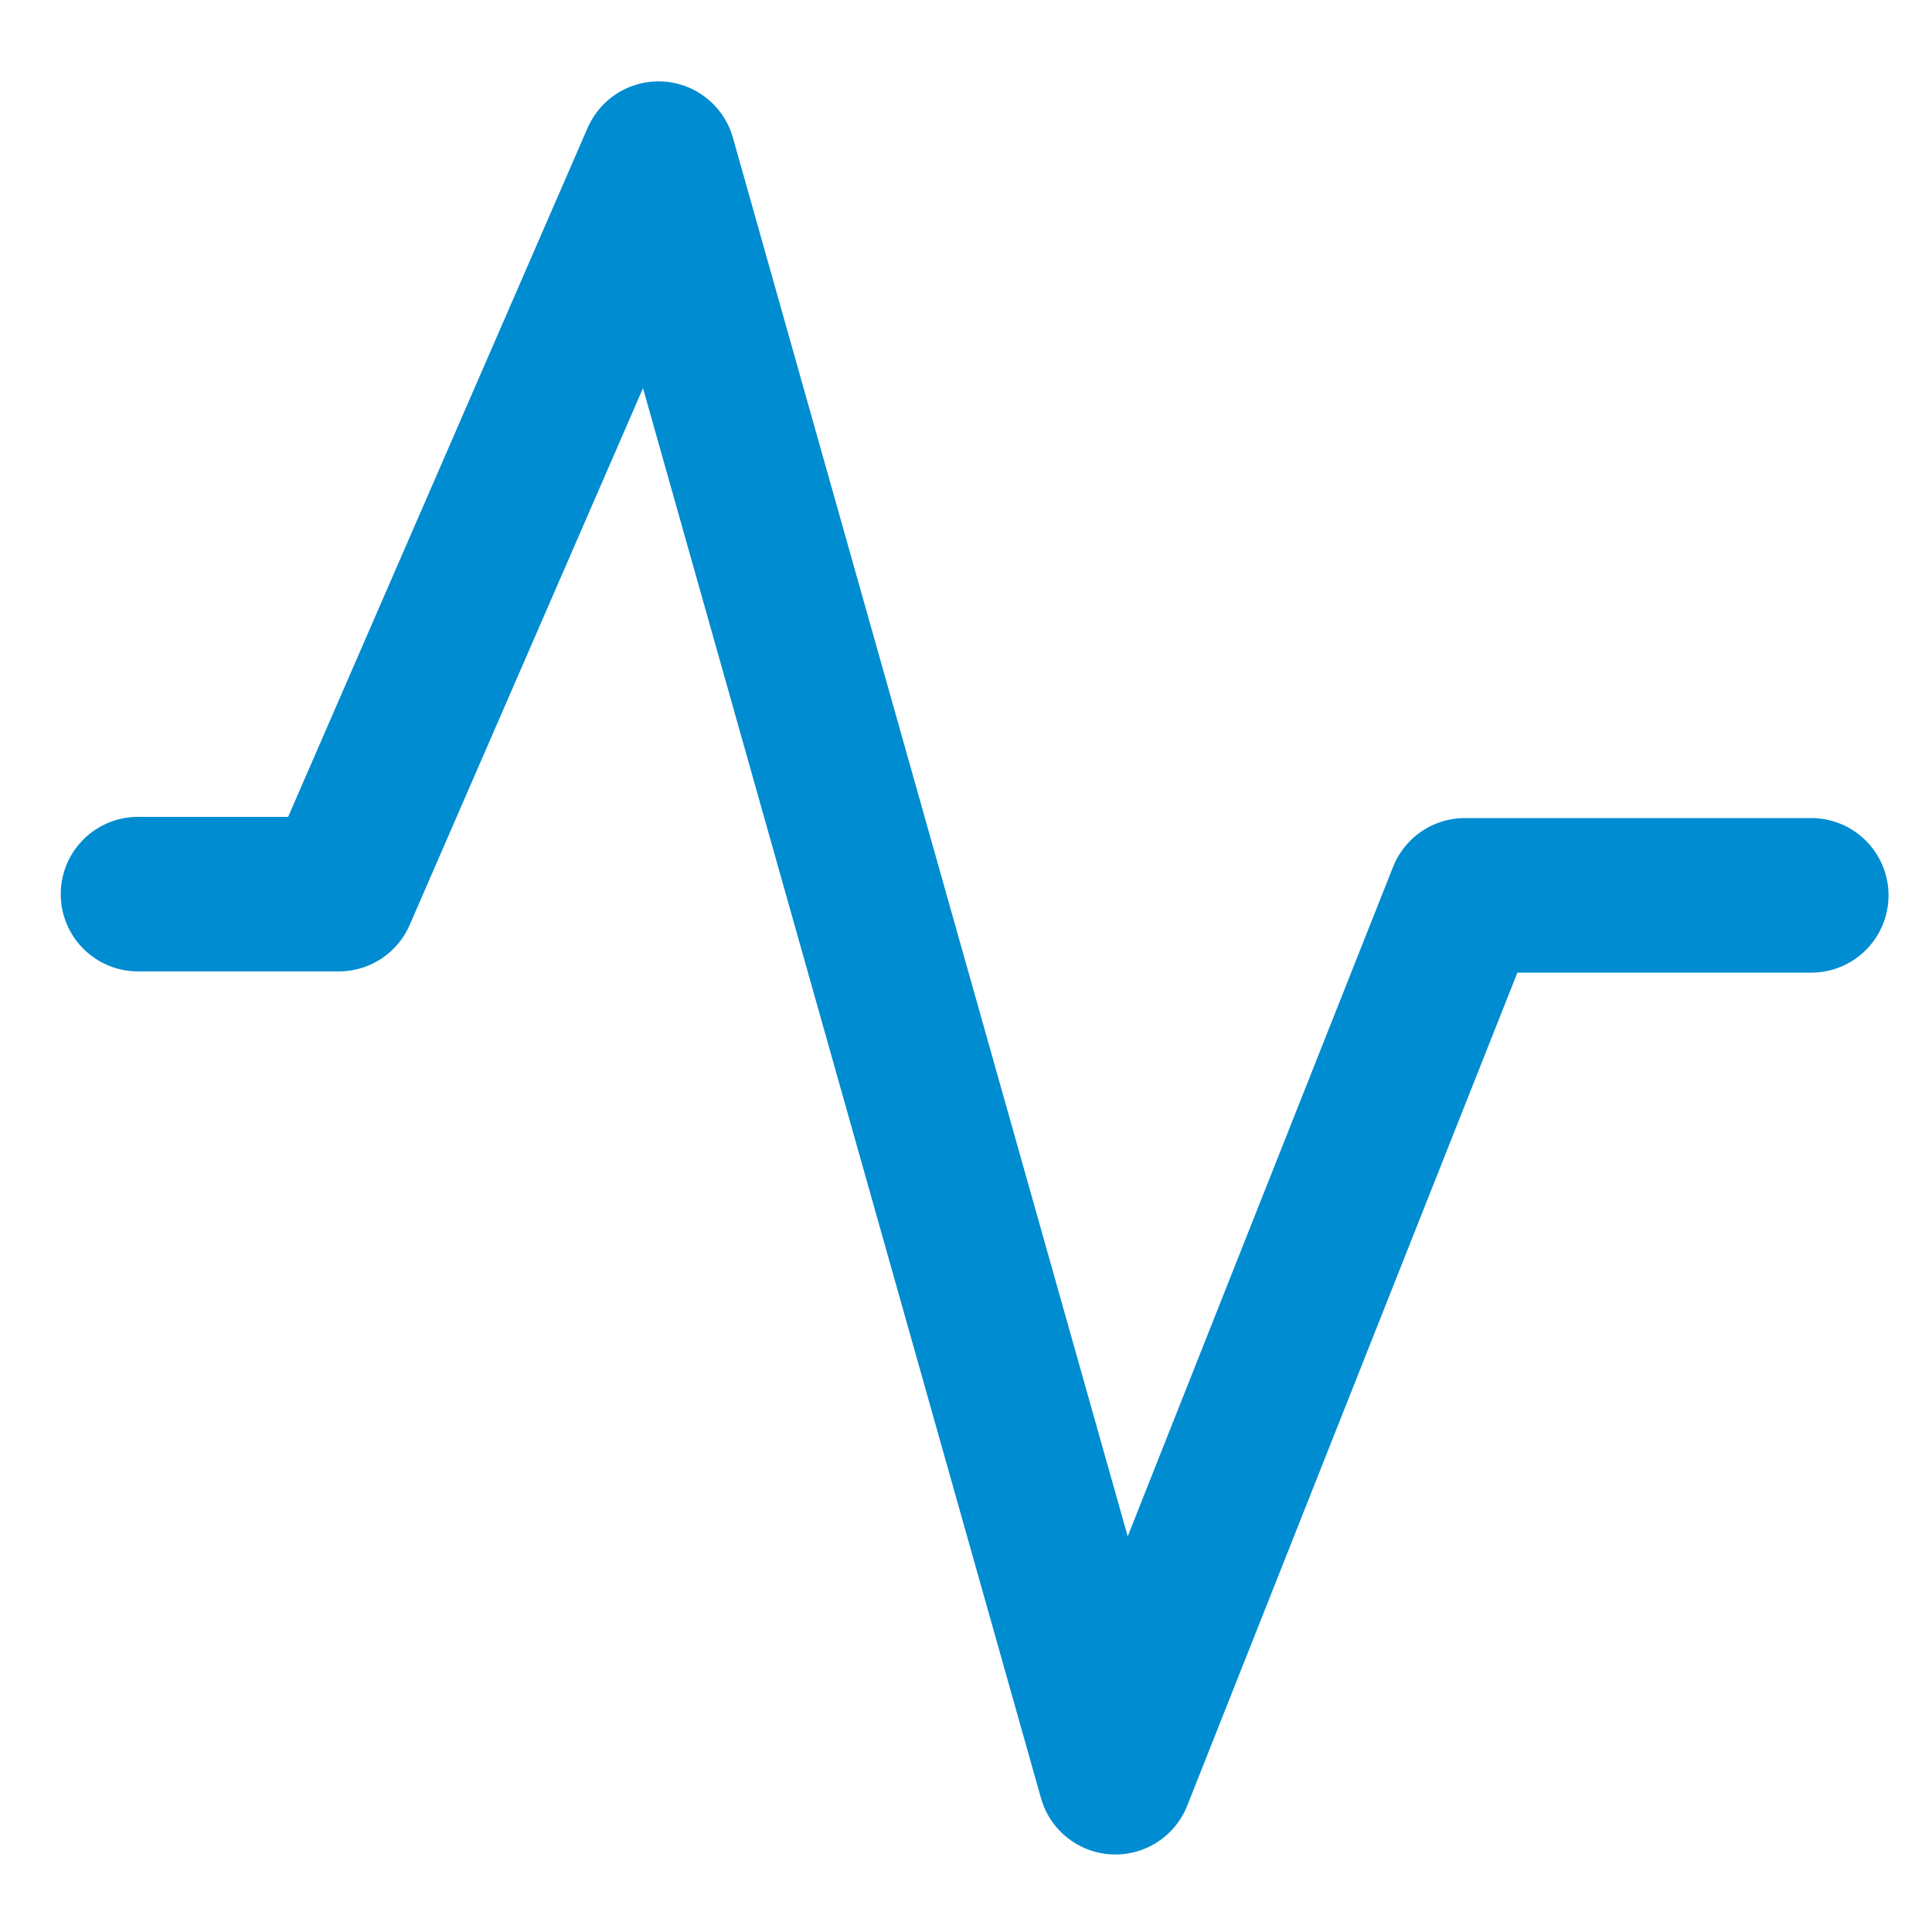
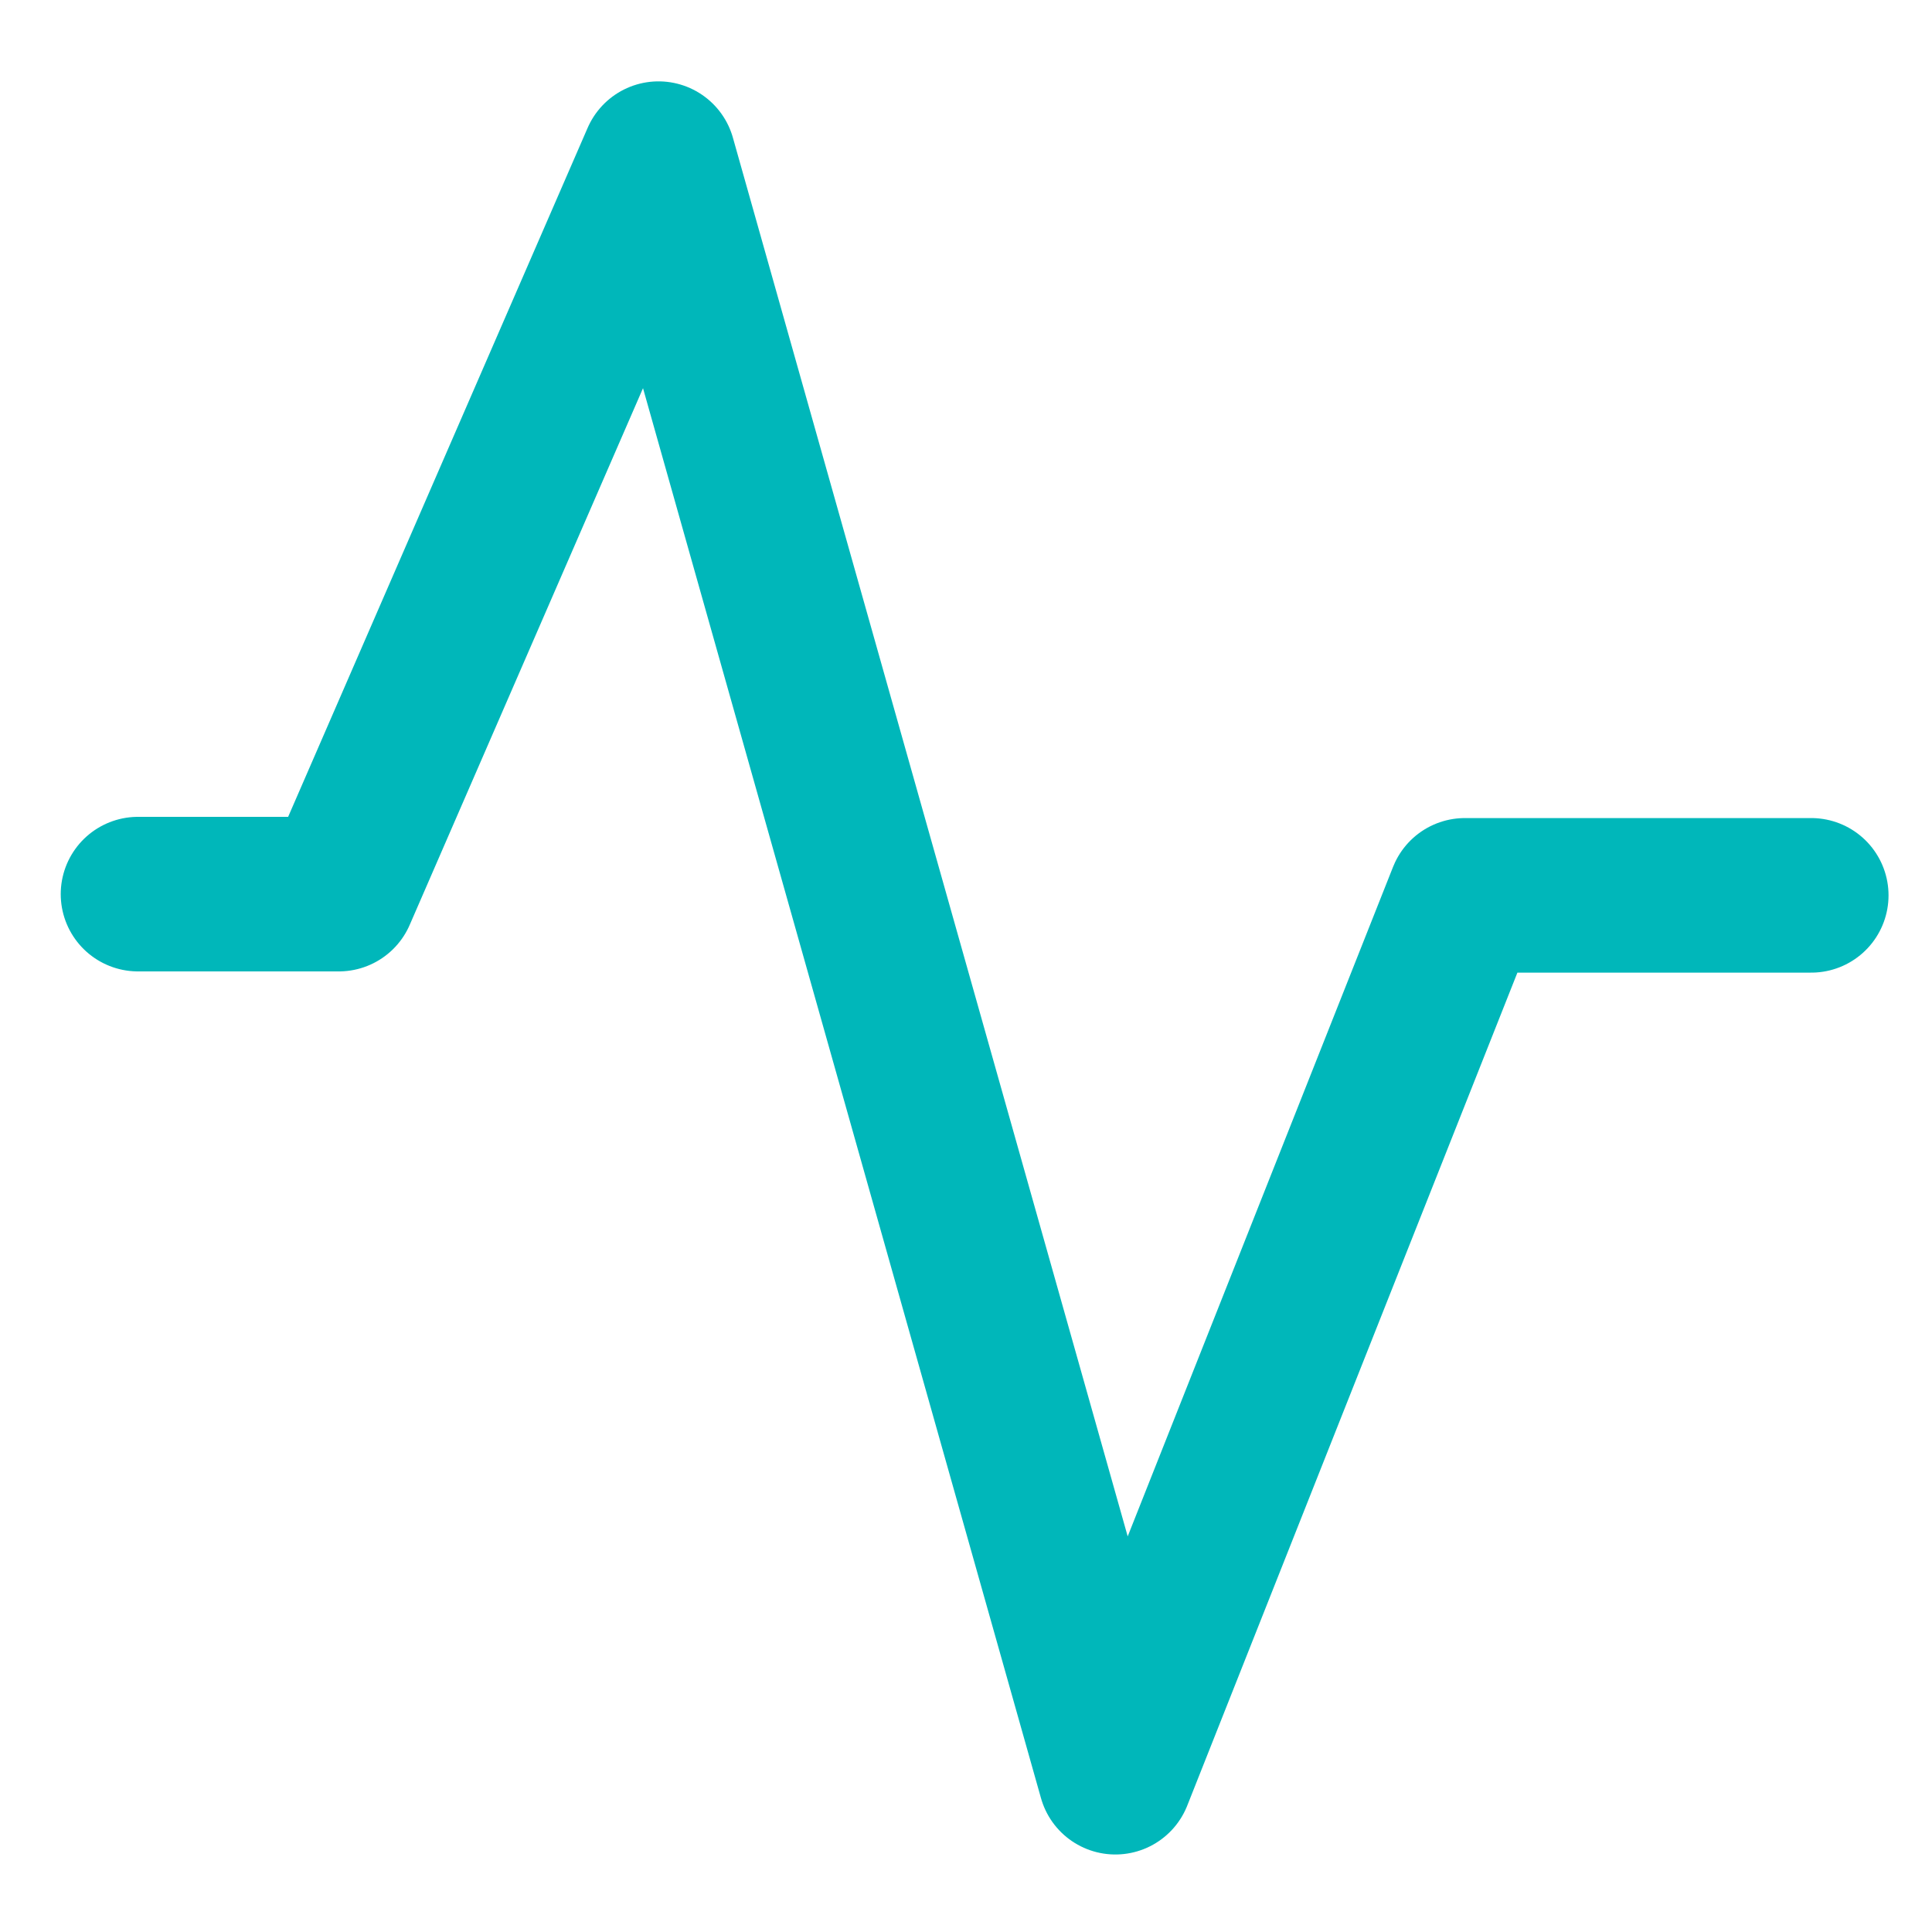
<svg xmlns="http://www.w3.org/2000/svg" width="60" height="60" viewBox="0 0 60 60" id="svg2" version="1.1">
  <defs id="defs4" />
  <g id="layer1" transform="translate(0,-992.3622)">
-     <path style="fill:none;fill-rule:evenodd;stroke:#008cd1;stroke-width:4.8;stroke-linecap:round;stroke-linejoin:round;stroke-miterlimit:4;stroke-dasharray:none;stroke-opacity:1" d="m 4.286,1020.13 6.236,0 9.929,-22.841 14.188,50.266 10.855,-27.387 10.756,0" id="path4137" />
+     <path style="fill:none;fill-rule:evenodd;stroke:#00b7ba;stroke-width:4.8;stroke-linecap:round;stroke-linejoin:round;stroke-miterlimit:4;stroke-dasharray:none;stroke-opacity:1" d="m 4.286,1020.13 6.236,0 9.929,-22.841 14.188,50.266 10.855,-27.387 10.756,0" id="path4137" />
  </g>
</svg>
